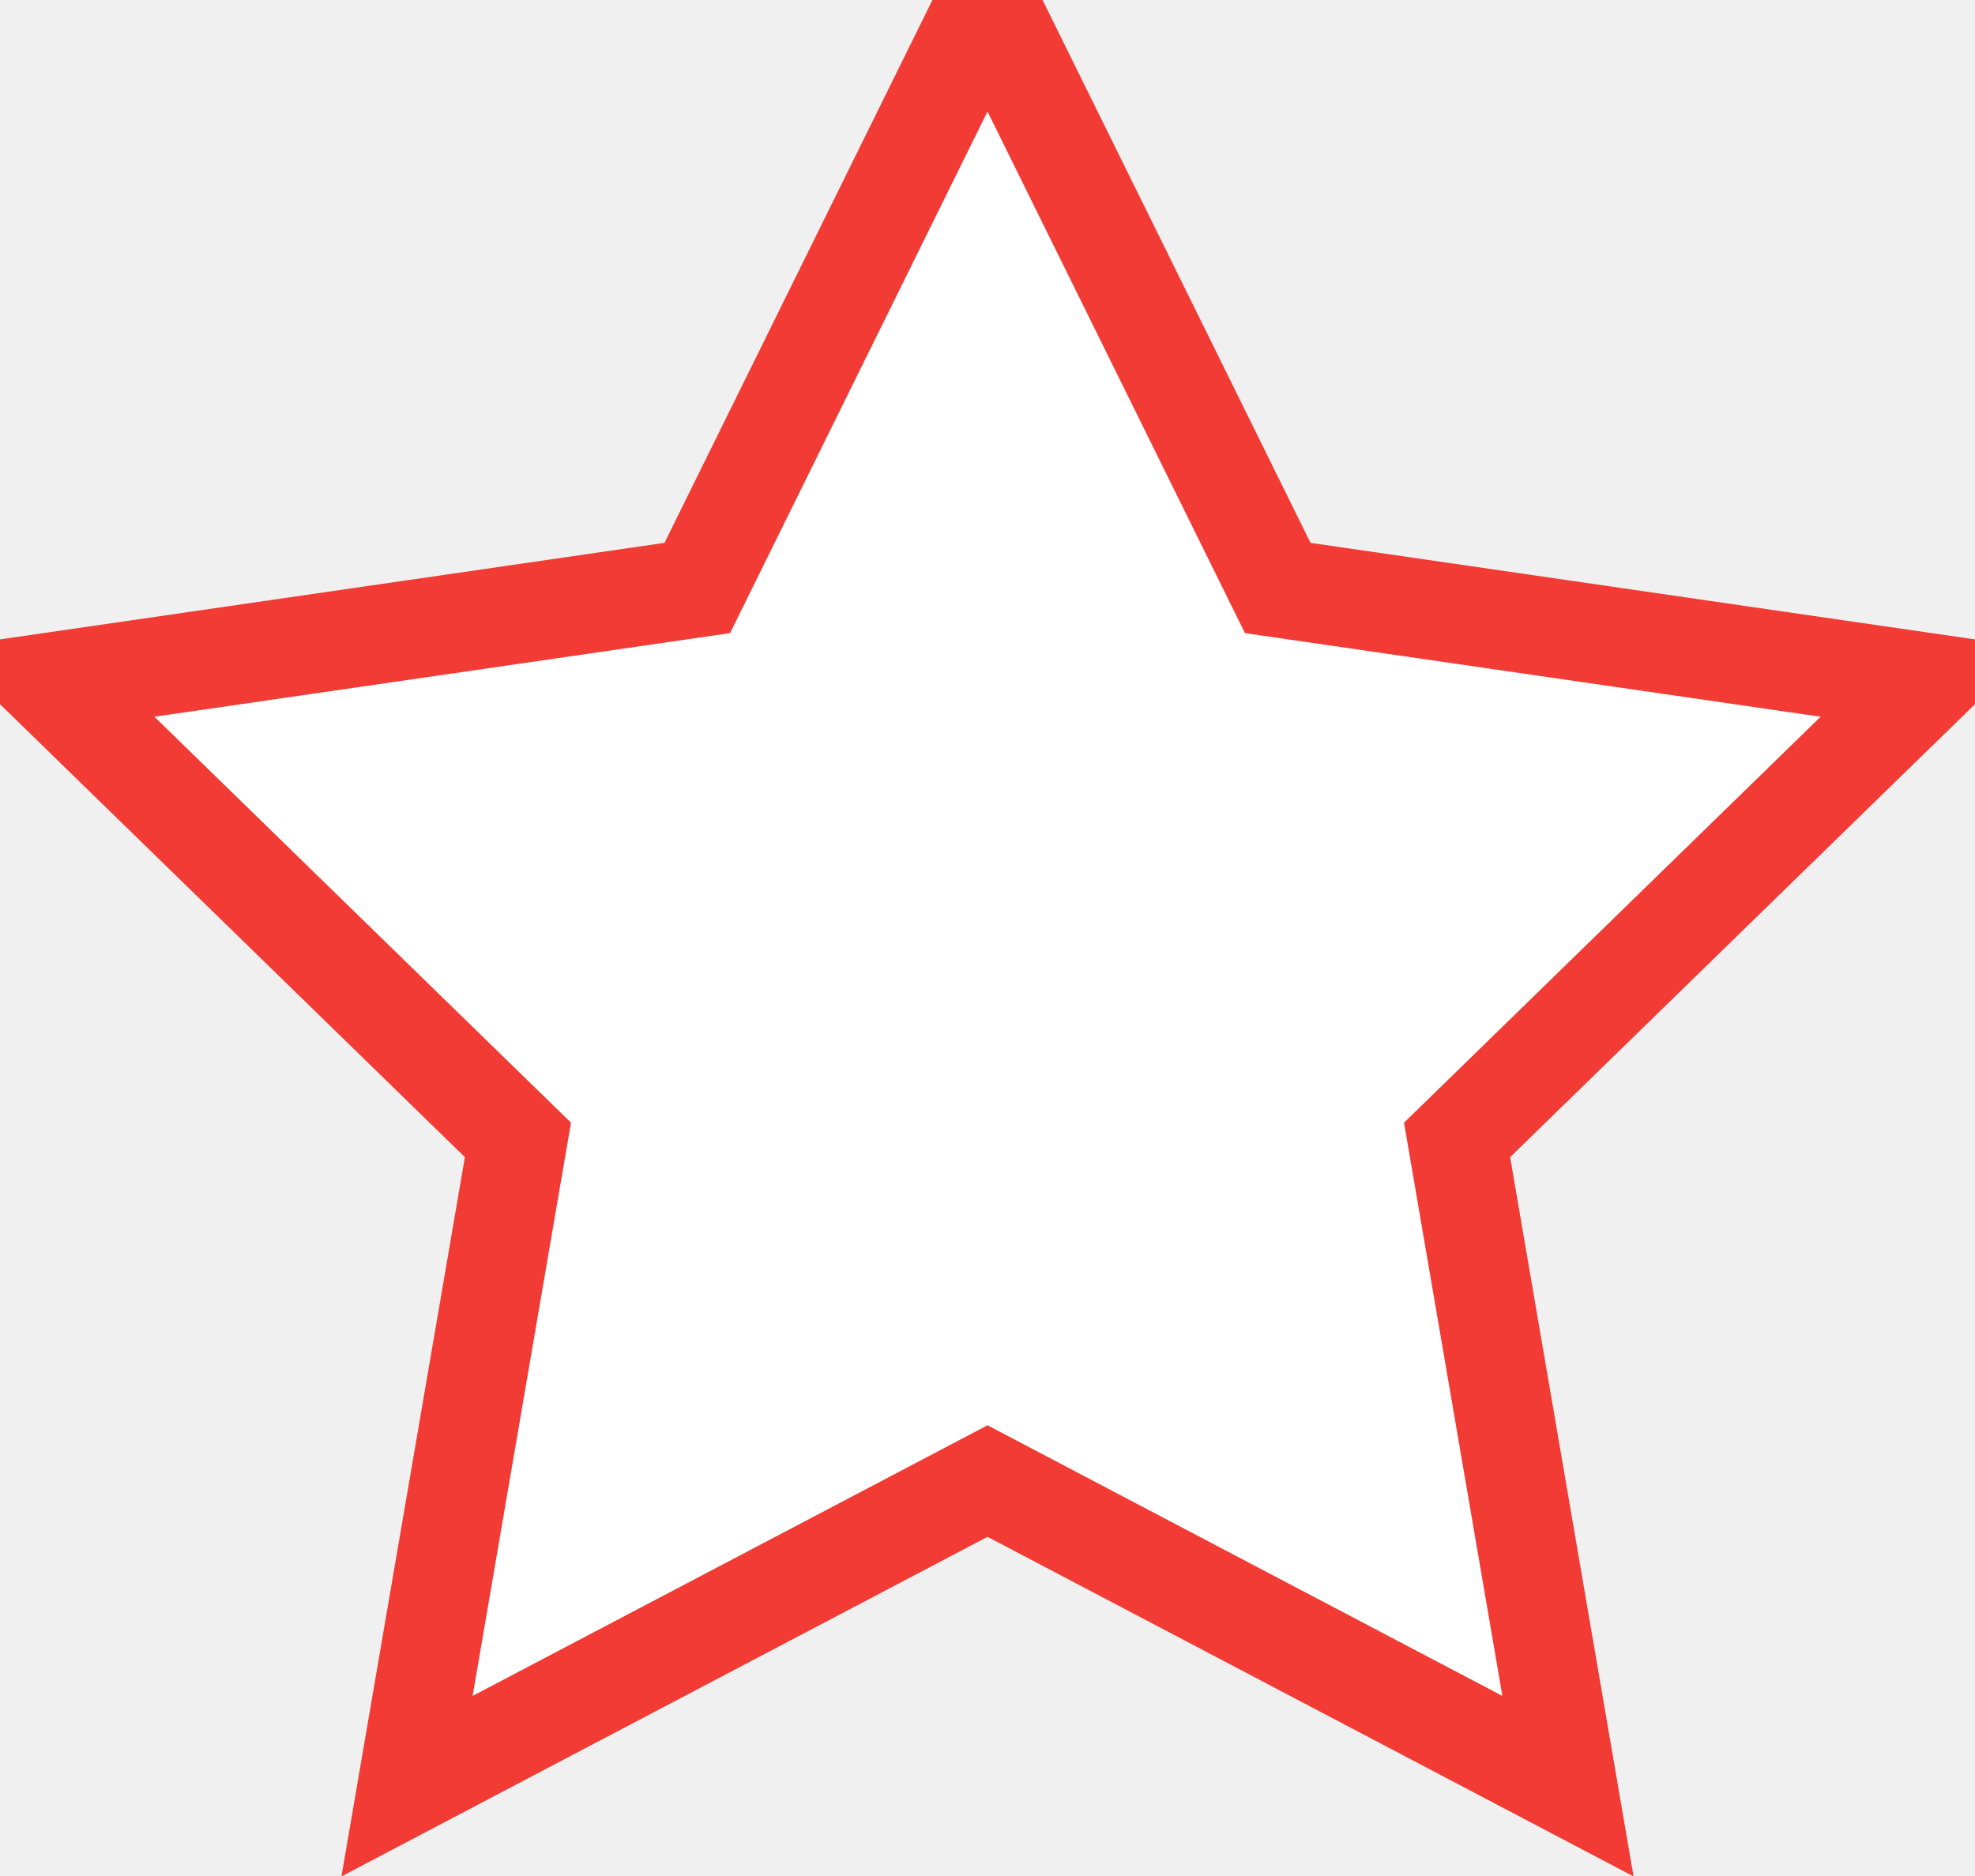
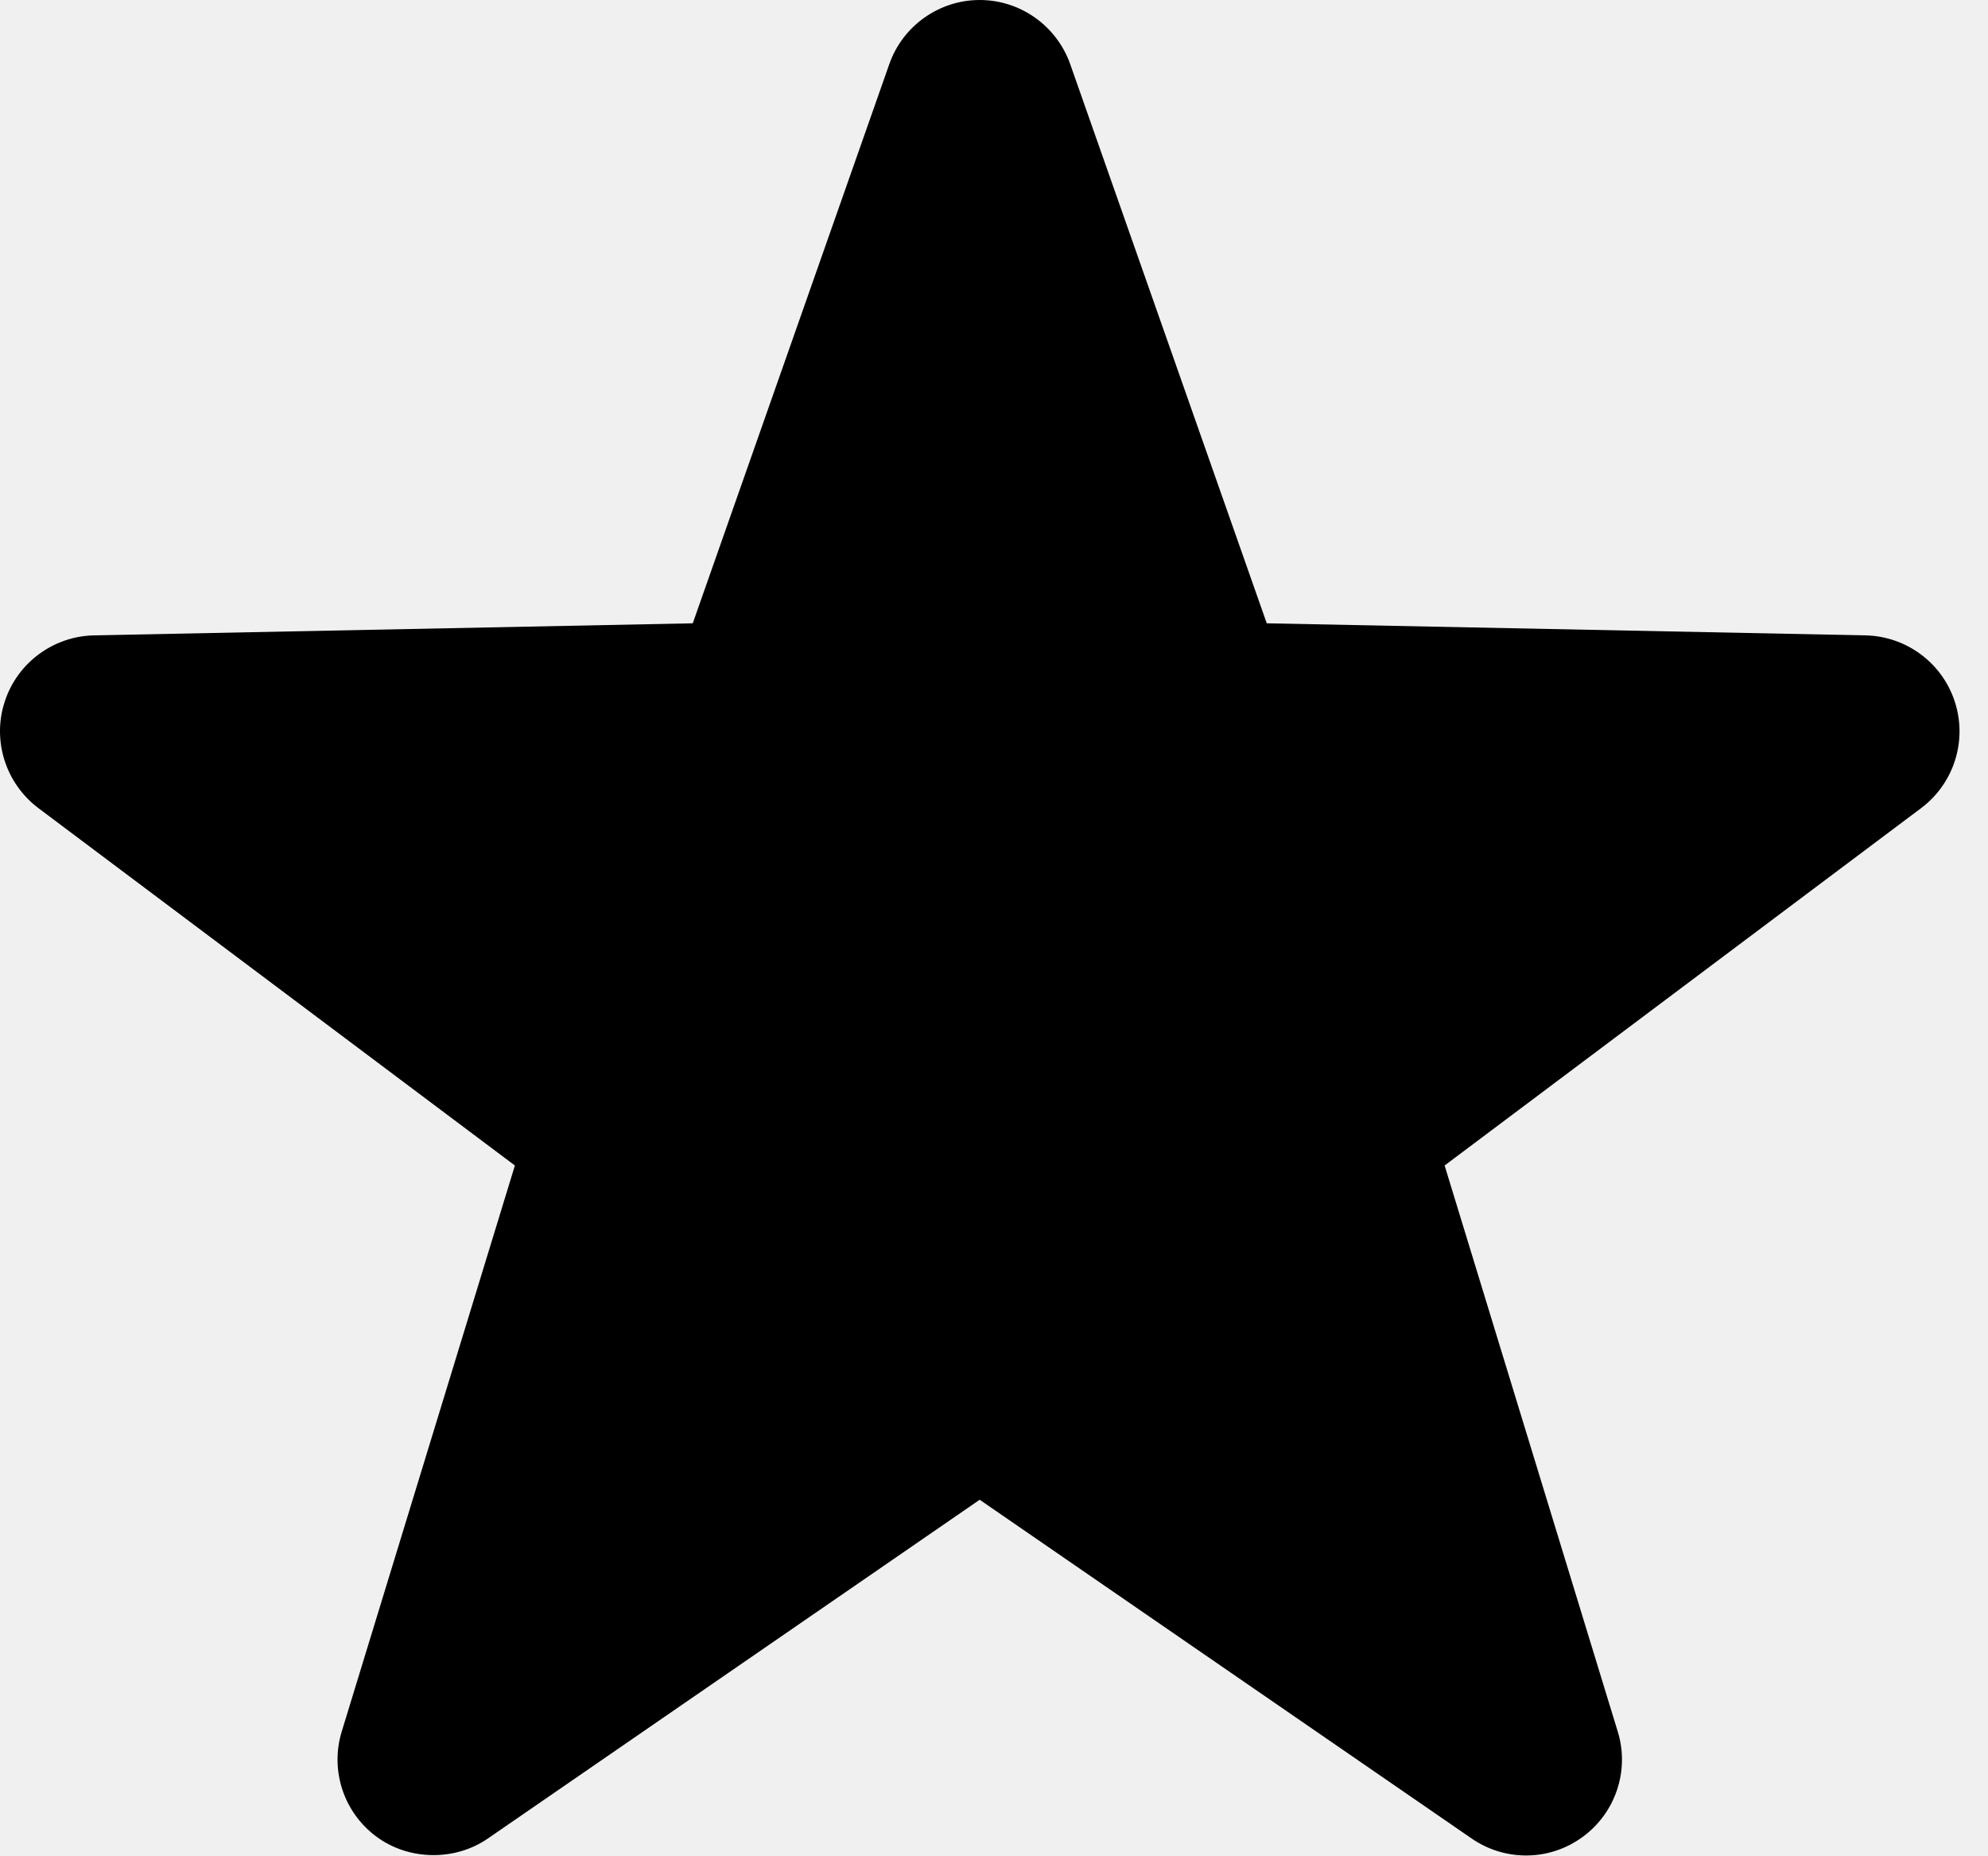
- <svg xmlns="http://www.w3.org/2000/svg" width="20px" height="19px" viewBox="0 0 20 19" version="1.1">
+ <svg xmlns="http://www.w3.org/2000/svg" width="15px" height="14px" viewBox="0 0 15 14" version="1.1">
  <defs />
-   <g id="Page-1" stroke="none" stroke-width="1" fill="none" fill-rule="evenodd">
-     <g id="新品推荐" transform="translate(-285, -324)" stroke="#F13B34" fill="#FFFFFF">
-       <g id="Rectangle-194-+-韩国LANEIGE兰芝-夜间修护睡眠面膜-+-丽得姿火到爆的水库系列面膜妹子们肯定都知" transform="translate(0, 311)">
-         <polygon id="Star-1" points="295 28 289.122 31.09 290.245 24.545 285.489 19.91 292.061 18.955 295 13 297.939 18.955 304.511 19.91 299.755 24.545 300.878 31.09 " />
-       </g>
+   <g id="Page-1" fill-rule="evenodd">
+     <g id="640-商品列表-copy-7" transform="translate(-155, -597)">
+       <path d="M169.076,601.794 L164.558,601.703 L163.075,597.484 C162.973,597.195 162.699,597 162.392,597 C162.086,597 161.811,597.195 161.71,597.484 L160.227,601.703 L155.708,601.794 C155.4,601.801 155.129,602.003 155.035,602.296 C154.94,602.589 155.043,602.911 155.289,603.097 L158.885,605.794 L157.579,610.063 C157.488,610.358 157.594,610.678 157.843,610.86 C158.087,611.039 158.434,611.043 158.681,610.872 L162.392,608.316 L166.104,610.872 C166.226,610.956 166.368,611 166.515,611 C166.669,611 166.816,610.952 166.943,610.859 C167.191,610.677 167.297,610.357 167.206,610.064 L165.9,605.794 L169.496,603.097 C169.743,602.911 169.845,602.589 169.75,602.296 C169.656,602.003 169.385,601.801 169.076,601.794 Z" id="Fill-1" />
    </g>
  </g>
</svg>
